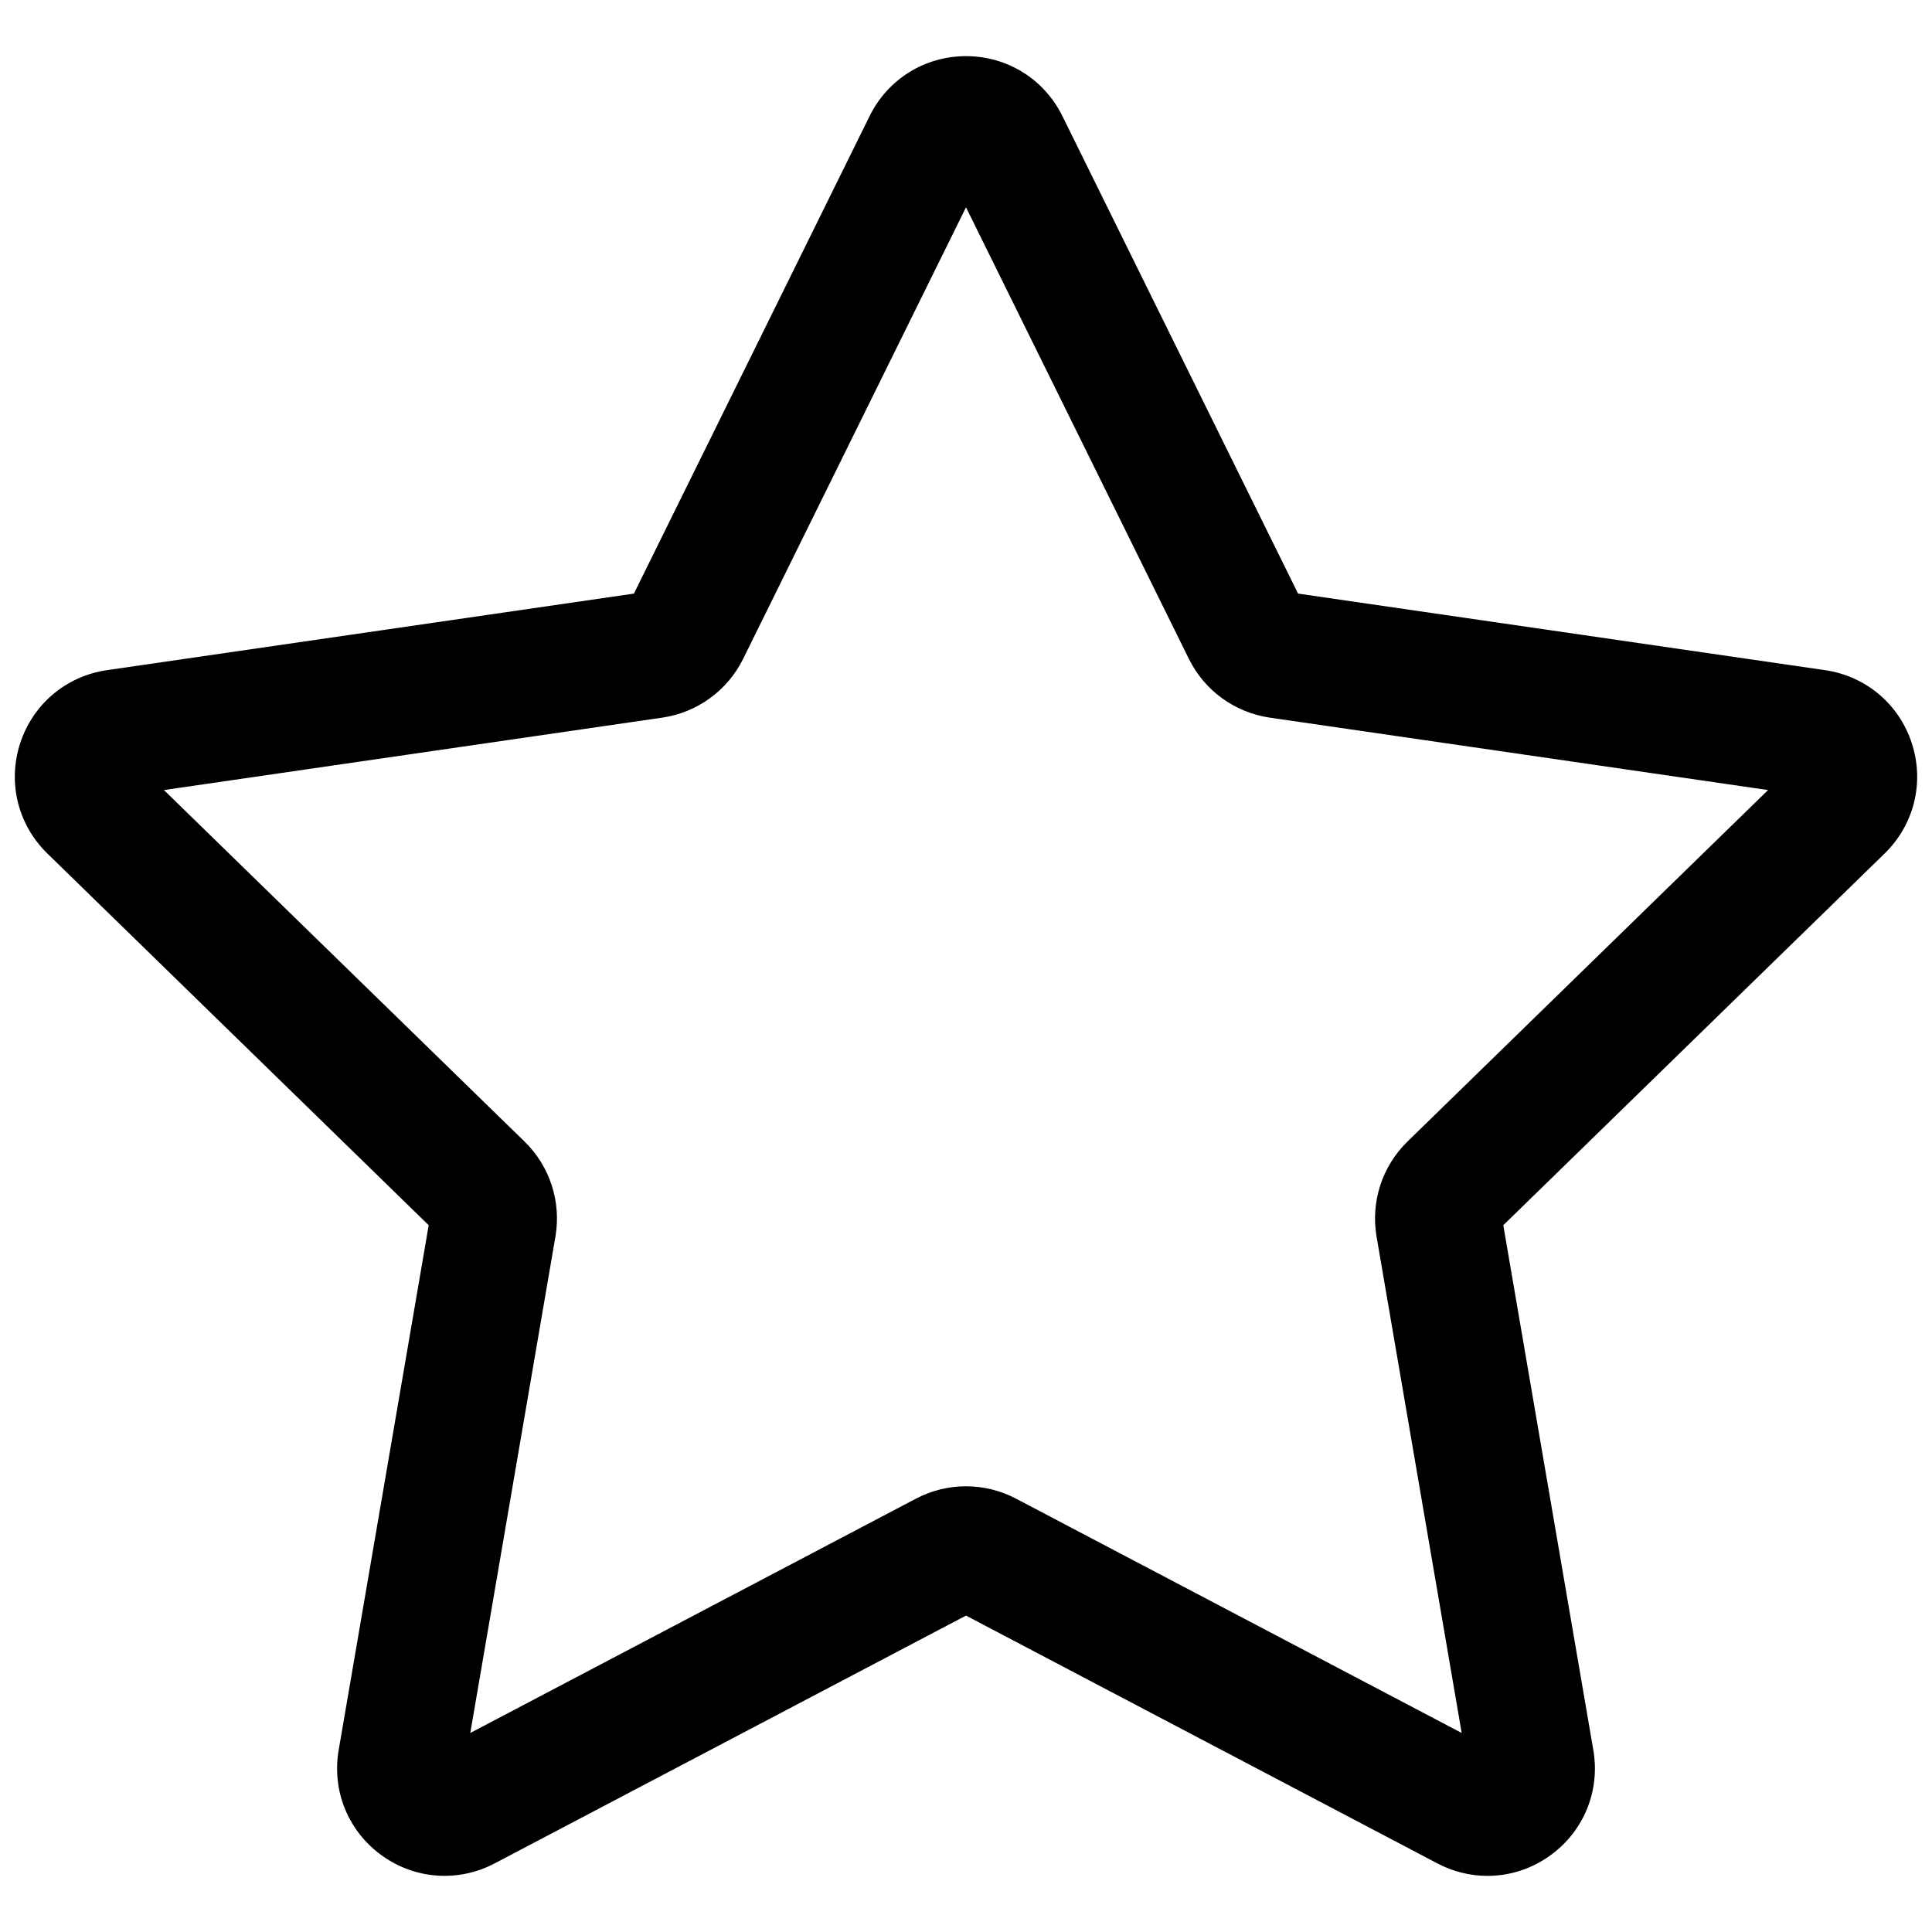
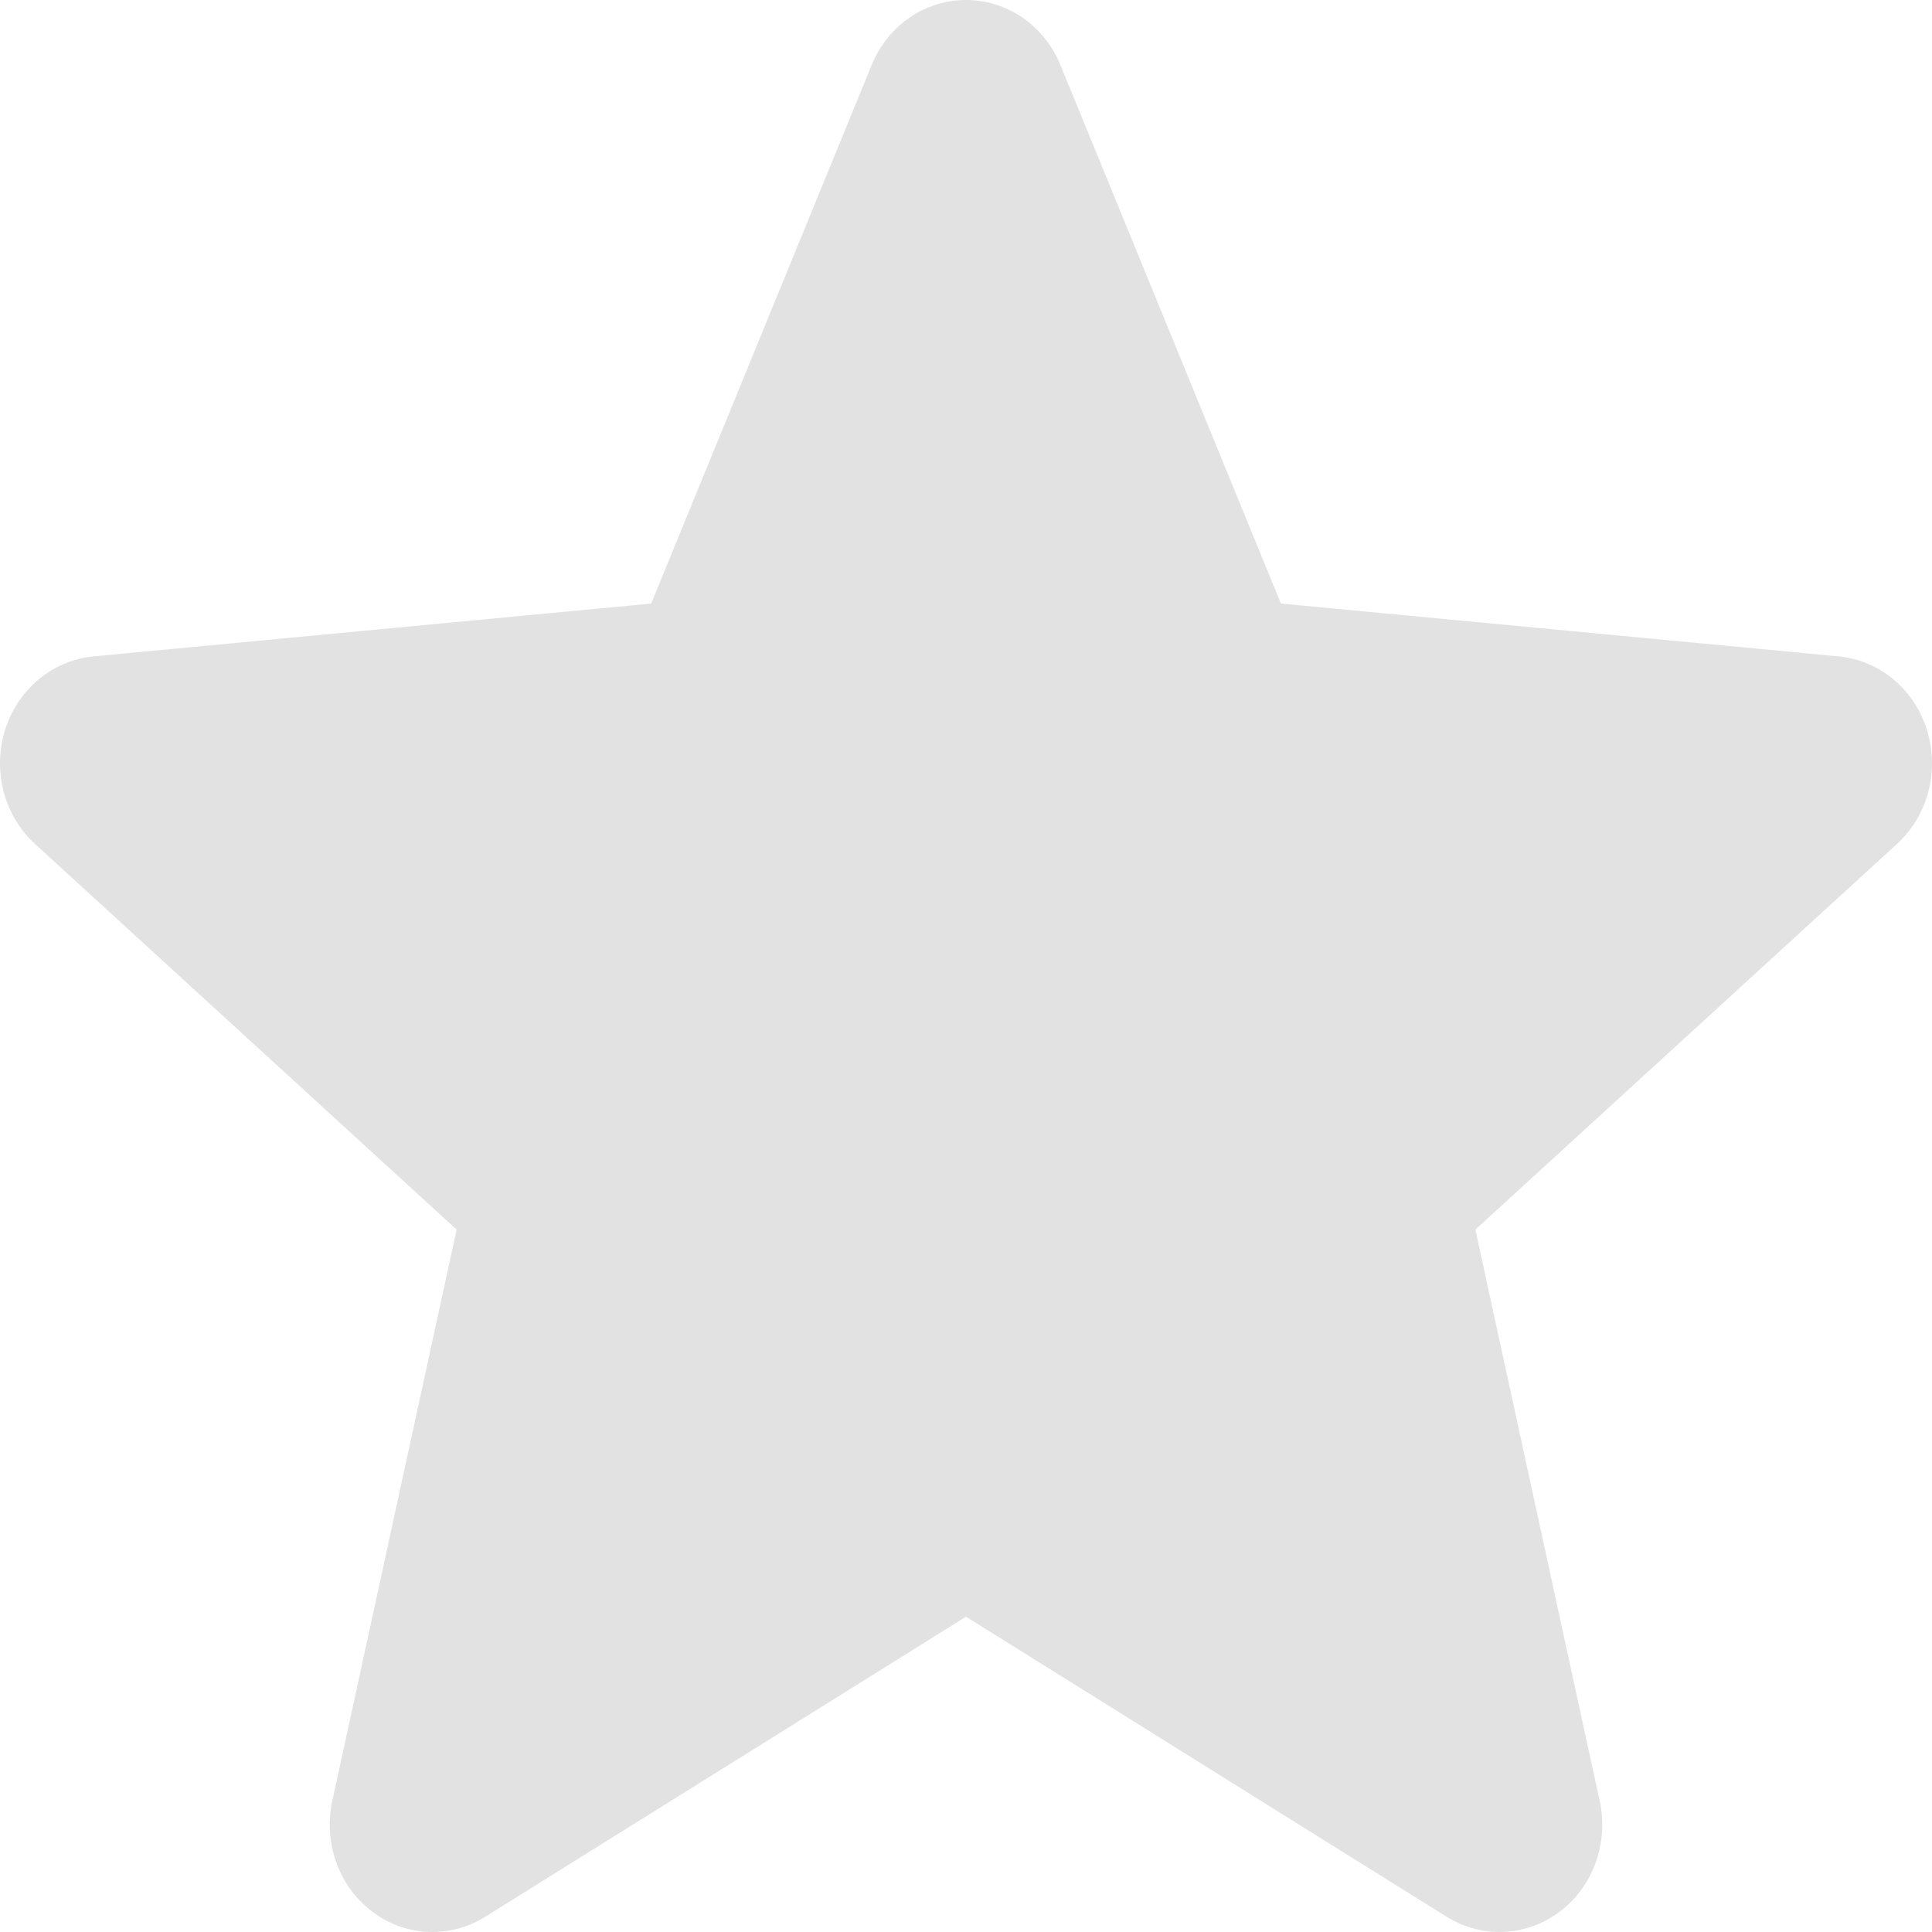
- <svg xmlns="http://www.w3.org/2000/svg" version="1.1" width="12" height="12" viewBox="0 0 256 256" fill="E2E2E2" xml:space="preserve">
-   <defs>
- </defs>
-   <g transform="translate(128 128) scale(0.72 0.72)" style="">
-     <g style=" fill-rule: nonzero; opacity: 1;" transform="translate(-175.05 -175.05) scale(3.89 3.89)">
-       <path d="M 69.671 88.046 c -0.808 0 -1.62 -0.195 -2.37 -0.59 L 45 75.732 L 22.7 87.456 c -1.727 0.907 -3.779 0.757 -5.356 -0.388 c -1.577 -1.146 -2.352 -3.052 -2.023 -4.972 l 4.259 -24.832 L 1.539 39.678 c -1.396 -1.361 -1.889 -3.358 -1.287 -5.213 c 0.603 -1.854 2.176 -3.181 4.105 -3.461 l 24.932 -3.622 L 40.44 4.79 C 41.303 3.041 43.05 1.955 45 1.955 c 0 0 0 0 0.001 0 c 1.949 0 3.696 1.086 4.559 2.834 l 11.15 22.592 l 24.932 3.623 c 1.93 0.28 3.503 1.606 4.105 3.461 c 0.603 1.854 0.109 3.851 -1.287 5.213 L 70.419 57.264 l 4.26 24.832 c 0.329 1.921 -0.446 3.827 -2.023 4.972 C 71.764 87.717 70.721 88.046 69.671 88.046 z M 7.055 36.676 l 17.058 16.628 c 1.198 1.167 1.746 2.85 1.462 4.502 l -4.027 23.479 l 21.086 -11.086 c 1.481 -0.779 3.25 -0.779 4.732 0 l 21.085 11.086 l -4.027 -23.48 c -0.283 -1.649 0.264 -3.333 1.463 -4.501 l 17.058 -16.628 L 59.372 33.25 c -1.658 -0.242 -3.089 -1.282 -3.829 -2.783 L 45 9.106 L 34.457 30.468 c -0.74 1.5 -2.171 2.54 -3.827 2.782 L 7.055 36.676 z M 84.779 36.942 h 0.011 H 84.779 z M 44.18 7.444 c 0 0 0 0.001 0.001 0.002 L 44.18 7.444 C 44.18 7.445 44.18 7.445 44.18 7.444 z" style="stroke: none; stroke-width: 1; stroke-dasharray: none; stroke-linecap: butt; stroke-linejoin: miter; stroke-miterlimit: 10; fill-rule: nonzero; opacity: 1;" transform=" matrix(1 0 0 1 0 0) " stroke-linecap="round" />
-     </g>
-   </g>
+ <svg xmlns="http://www.w3.org/2000/svg" width="20" height="20" viewBox="0 0 20 20" fill="#E2E2E2">
+   <path d="M19.948 7.557C19.816 7.134 19.457 6.835 19.034 6.795L13.26 6.248L10.978 0.674C10.81 0.264 10.427 0 10 0C9.573 0 9.19 0.264 9.023 0.674L6.741 6.248L0.967 6.795C0.543 6.836 0.185 7.135 0.052 7.557C-0.079 7.979 0.042 8.443 0.362 8.736L4.727 12.729L3.44 18.643C3.346 19.078 3.507 19.528 3.853 19.789C4.039 19.93 4.257 20 4.477 20C4.665 20 4.853 19.948 5.022 19.843L10 16.736L14.977 19.843C15.343 20.07 15.802 20.049 16.147 19.789C16.493 19.528 16.654 19.078 16.56 18.643L15.273 12.729L19.638 8.736C19.958 8.443 20.079 7.98 19.948 7.557Z" />
</svg>
